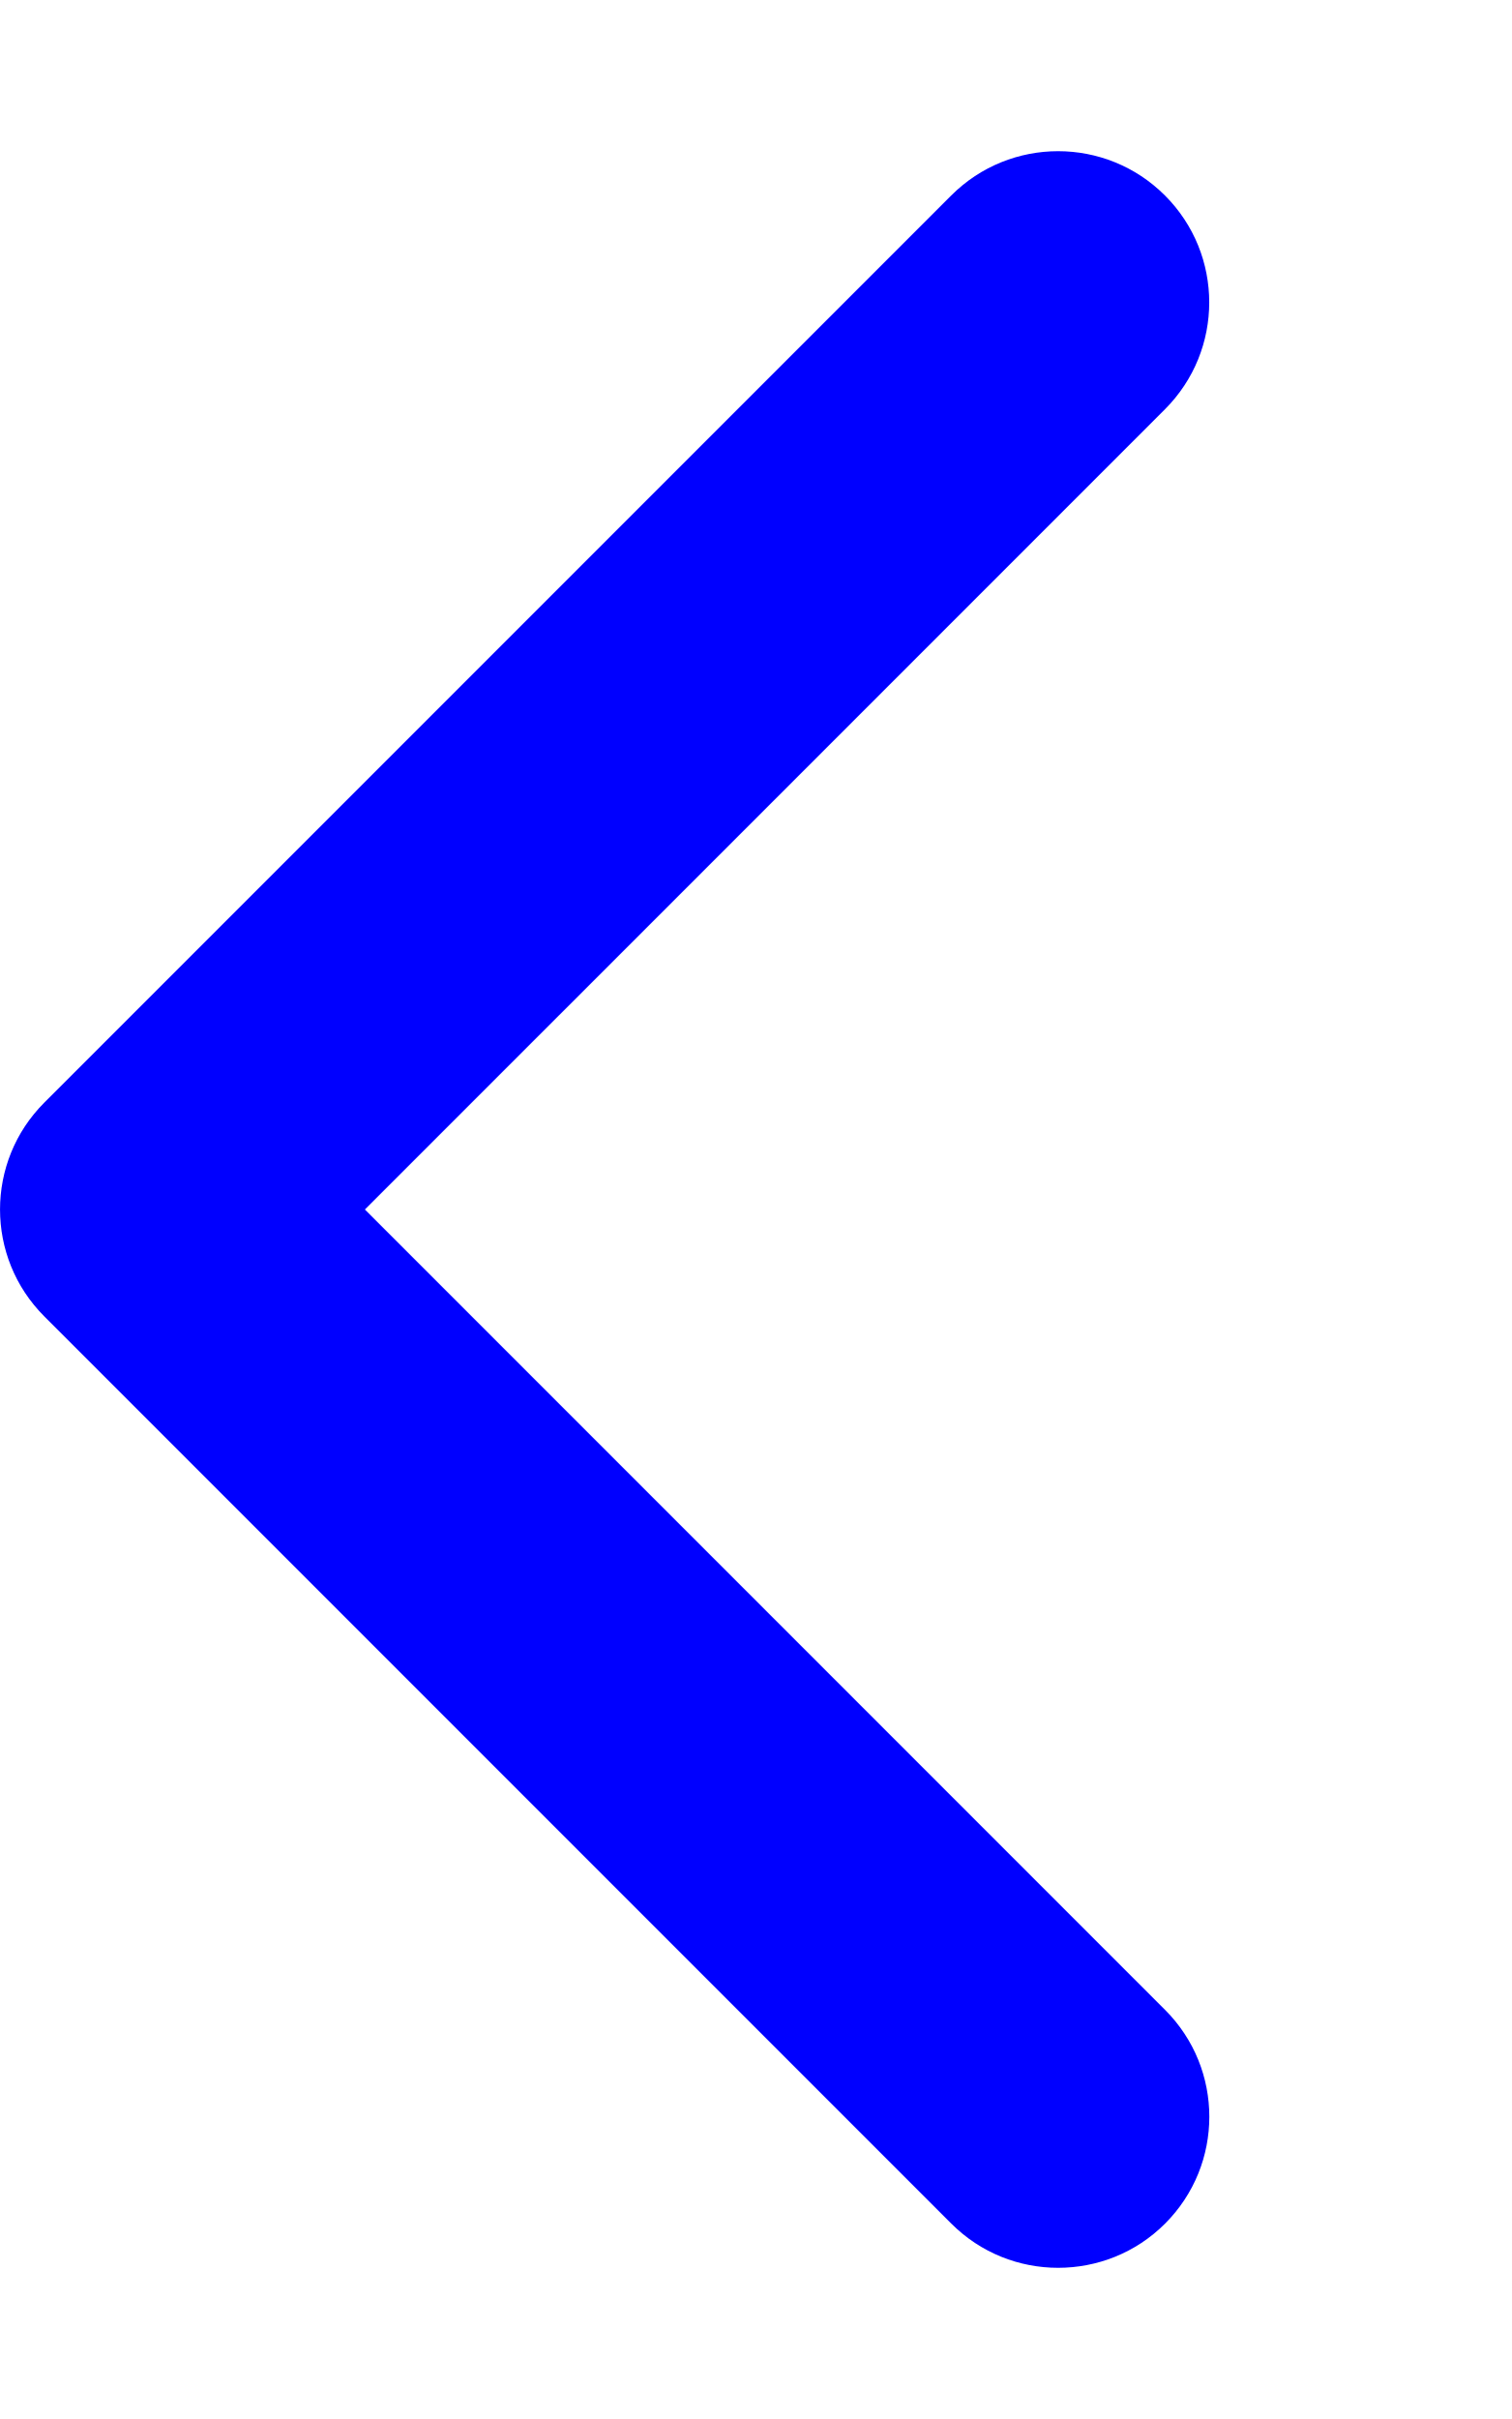
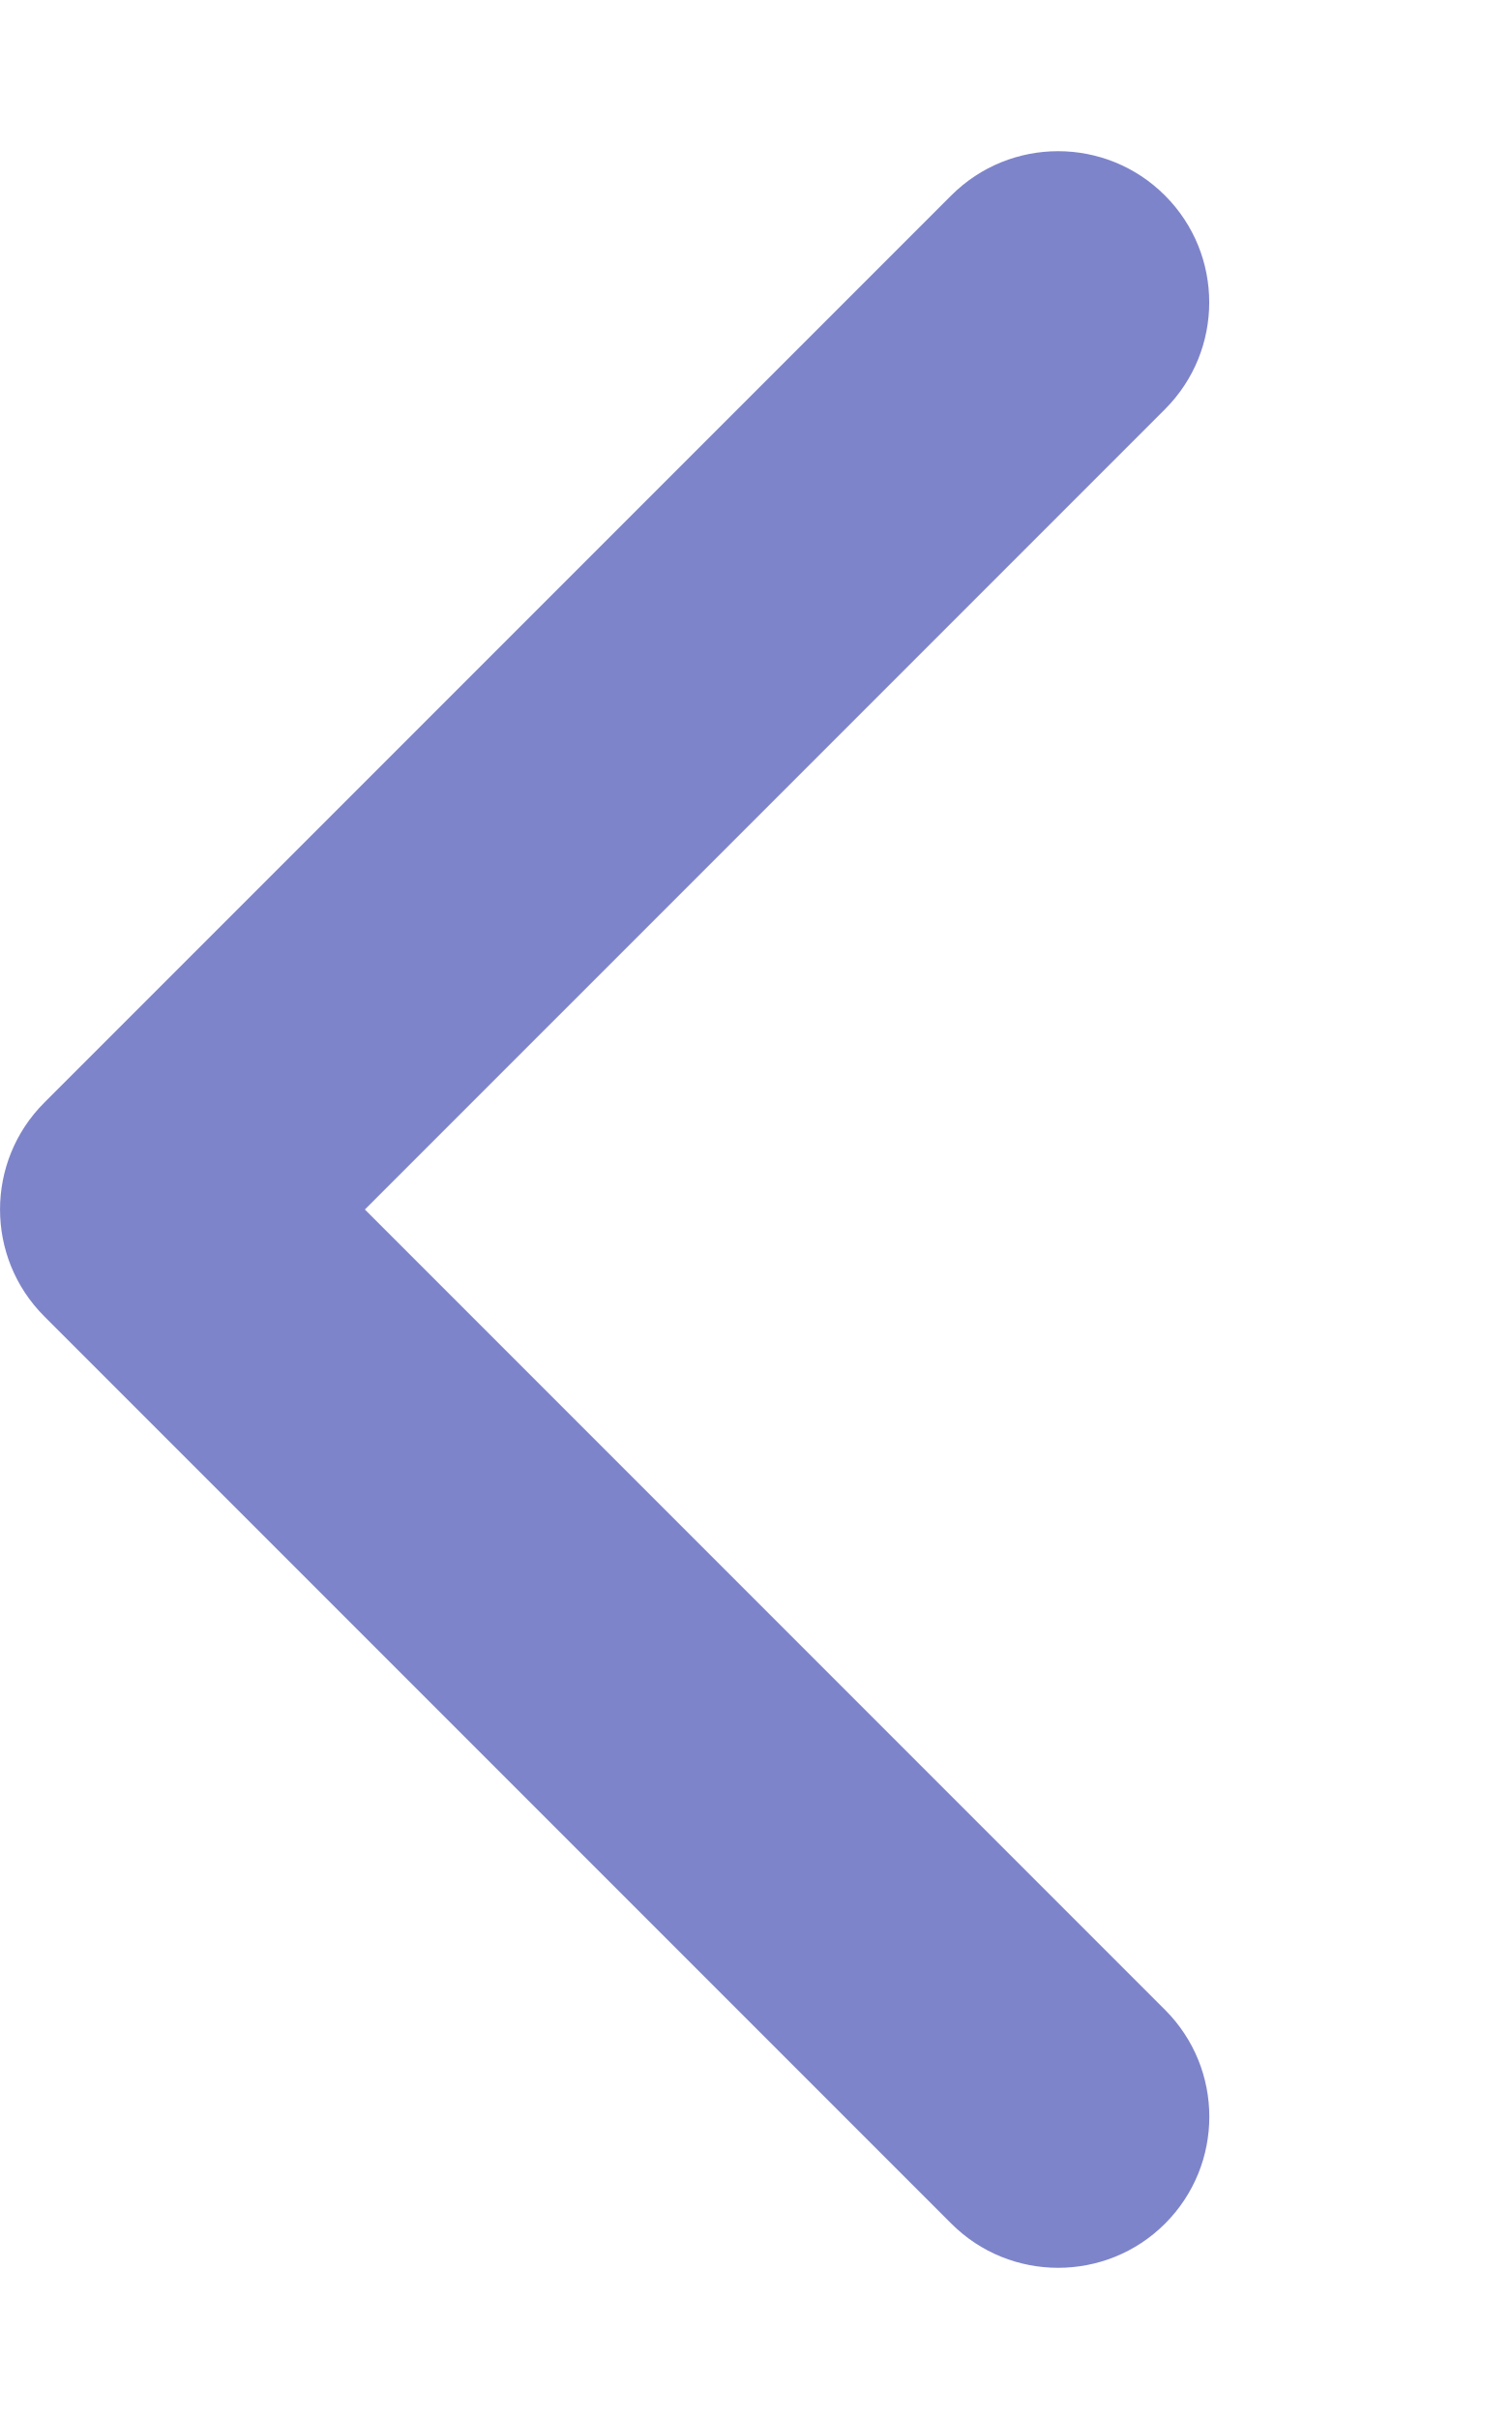
- <svg xmlns="http://www.w3.org/2000/svg" viewBox="0 0 320 512" fill="blue">
+ <svg xmlns="http://www.w3.org/2000/svg" viewBox="0 0 320 512" fill="#7e84c9">
  <path d="M224 480c-8.188 0-16.38-3.125-22.62-9.375l-192-192c-12.5-12.5-12.5-32.75 0-45.25l192-192c12.5-12.5 32.75-12.5 45.25 0s12.5 32.75 0 45.25L77.25 256l169.4 169.4c12.5 12.5 12.5 32.75 0 45.25C240.4 476.9 232.2 480 224 480z" />
</svg>
